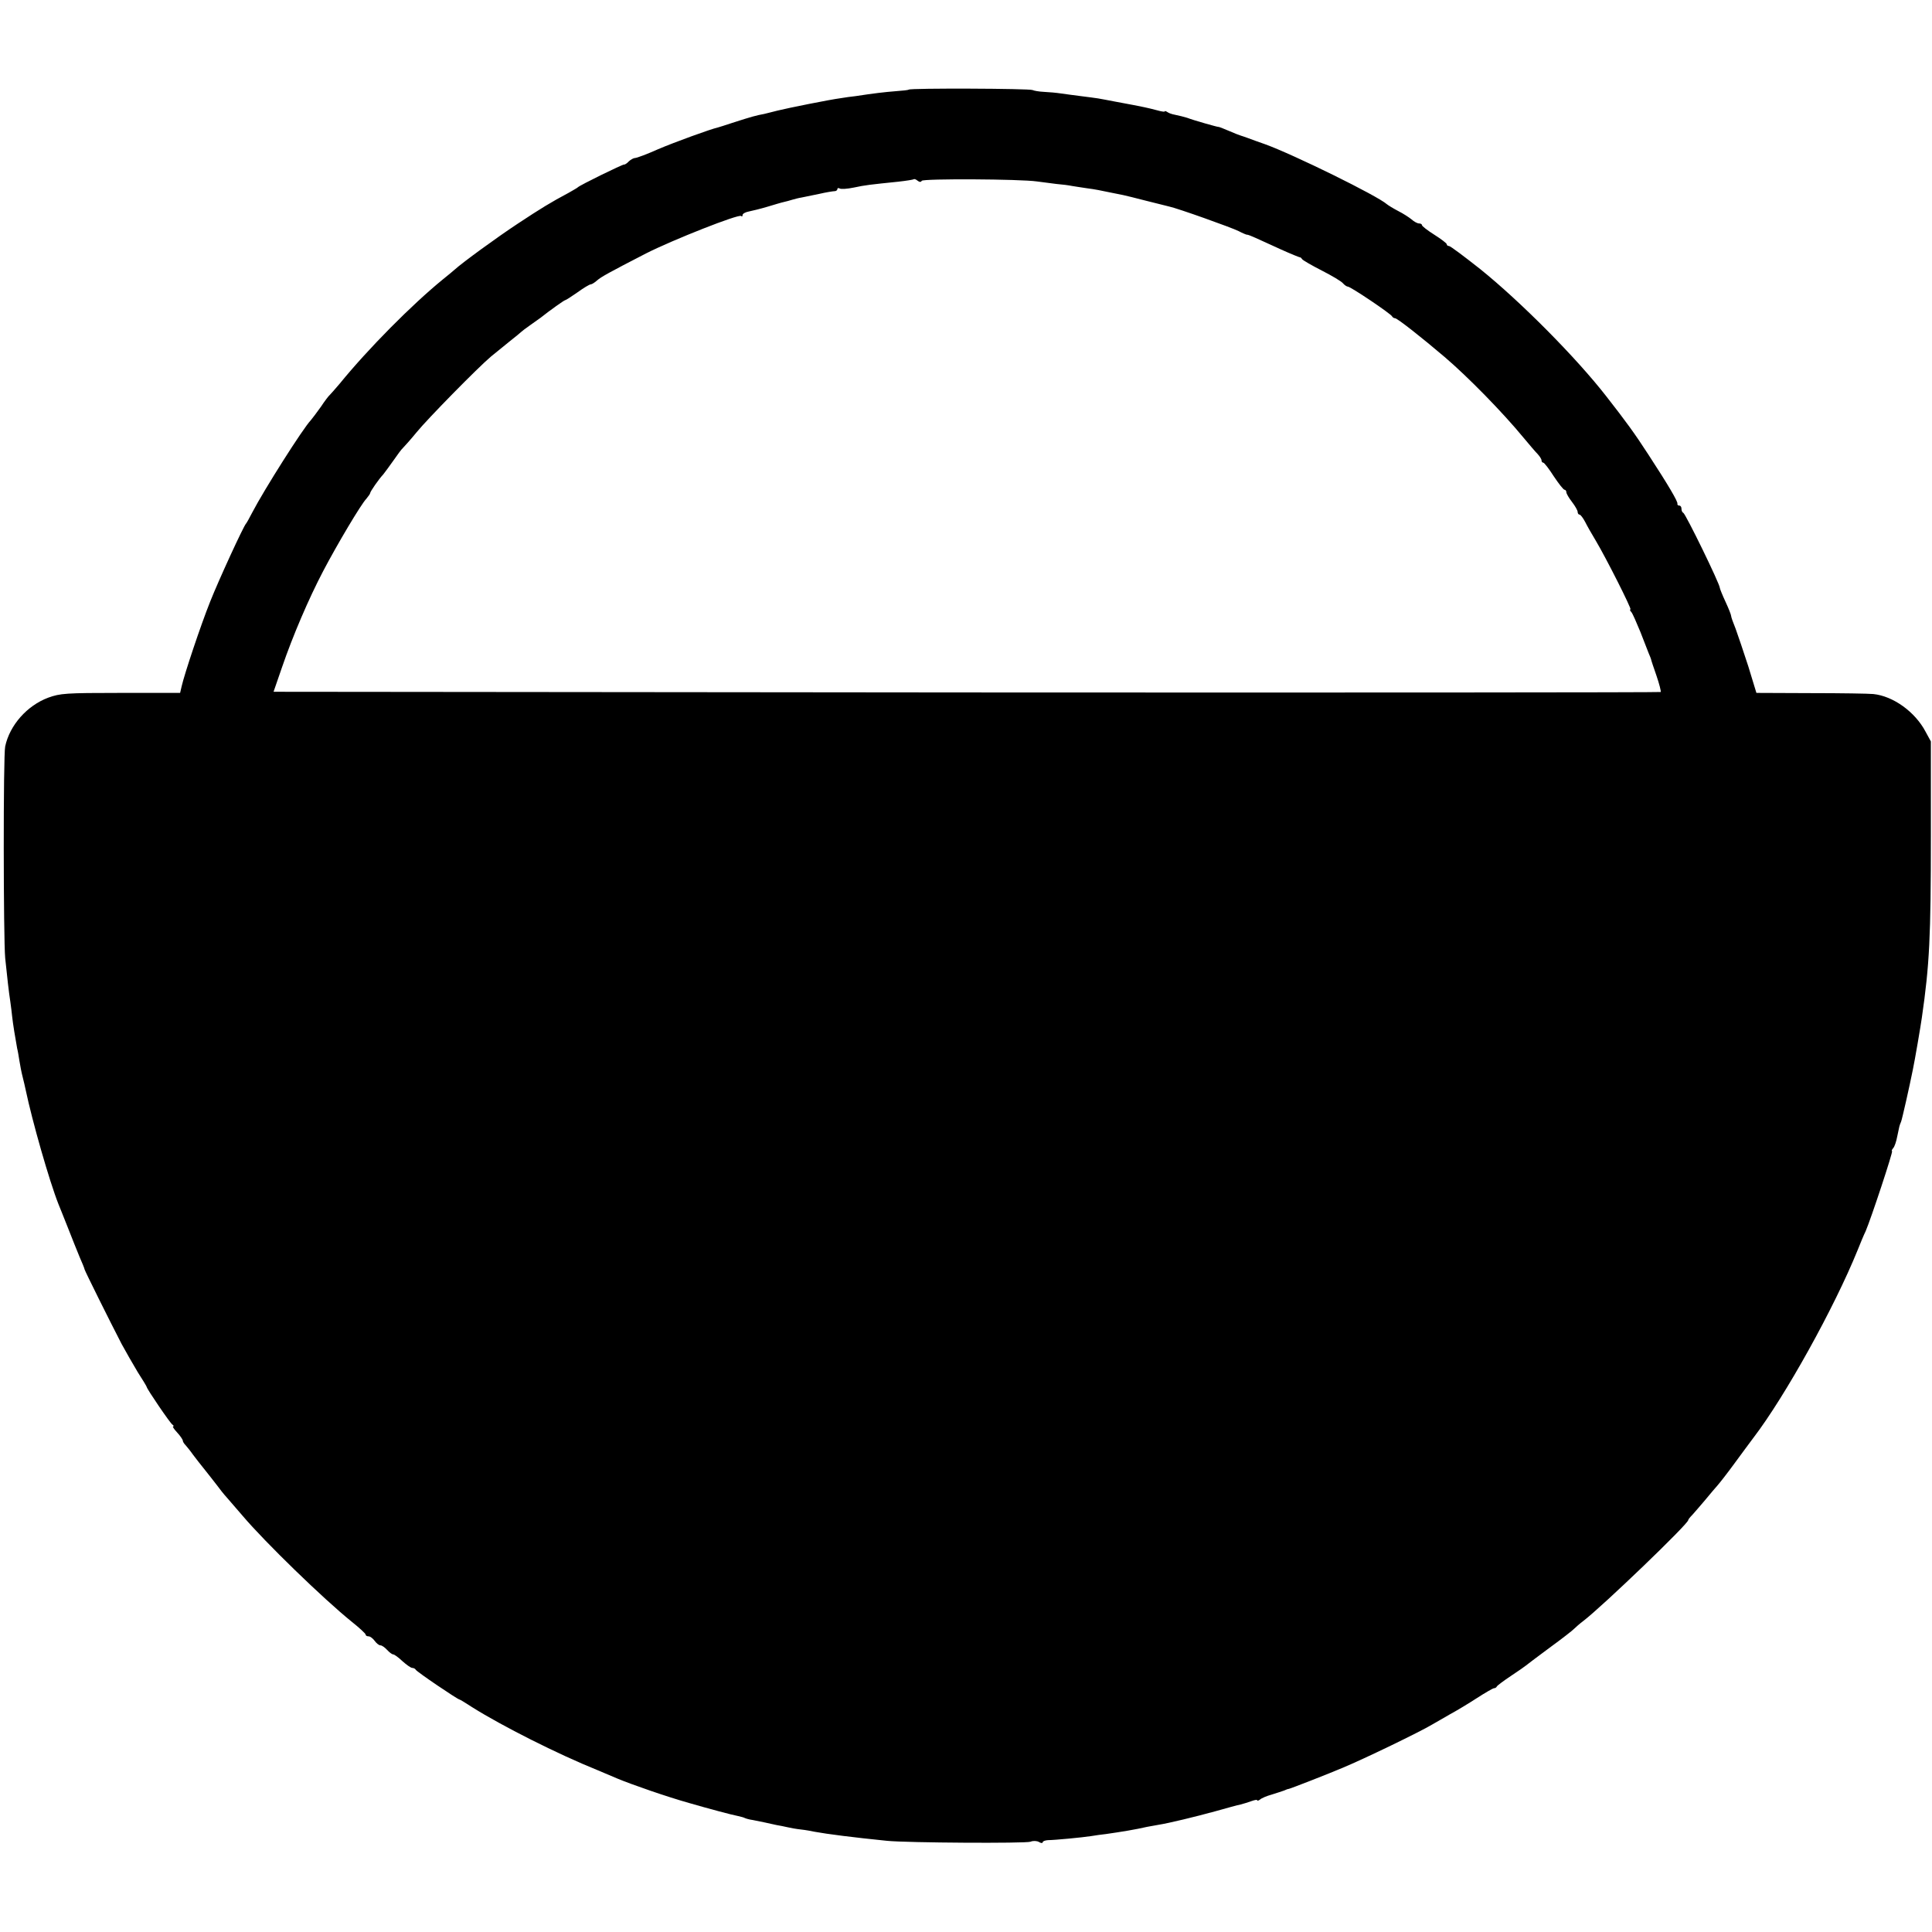
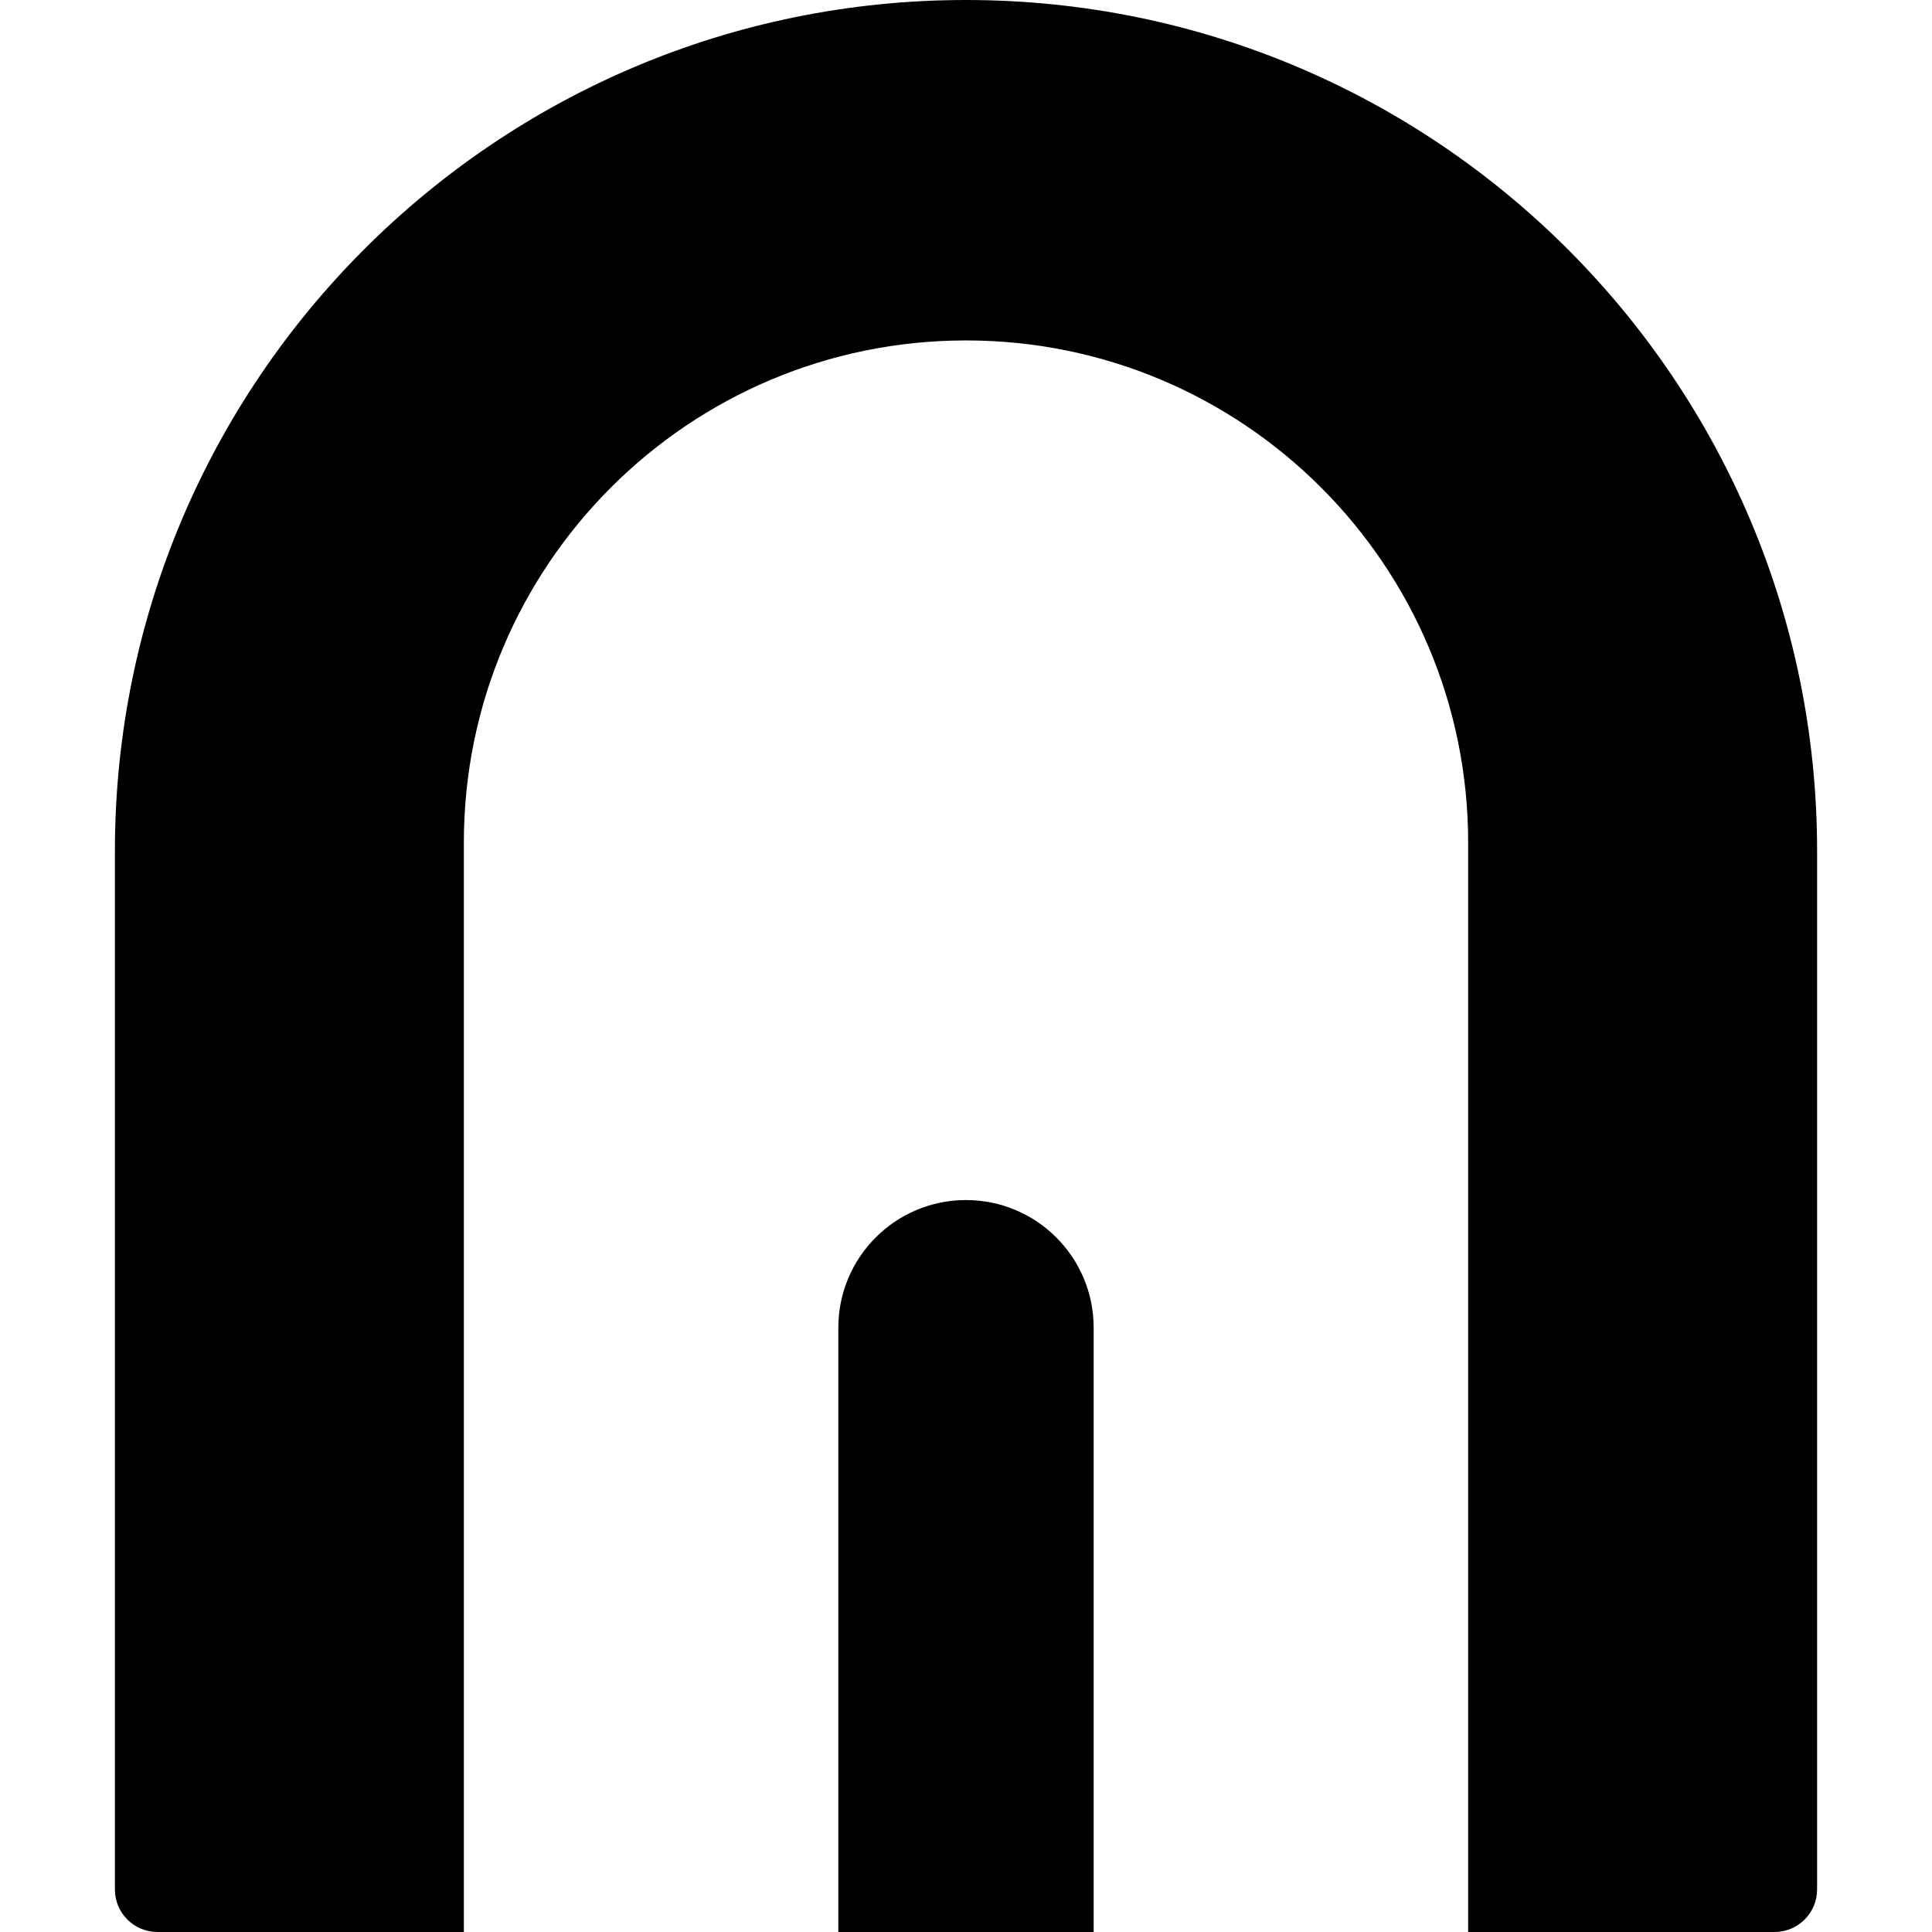
- <svg xmlns="http://www.w3.org/2000/svg" width="1141.333" height="1141.333" preserveAspectRatio="xMidYMid meet" version="1.0" viewBox="0 0 856 856">
-   <g fill="#000" stroke="none">
-     <path d="M4027 8163 c-2 -2 -28 -5 -58 -7 -50 -4 -94 -9 -179 -22 -19 -2 -48 -6 -65 -9 -47 -6 -236 -44 -280 -55 -22 -6 -49 -12 -60 -15 -34 -6 -58 -13 -130 -36 -38 -13 -72 -23 -75 -24 -29 -6 -194 -66 -264 -96 -49 -22 -95 -39 -102 -39 -7 0 -19 -7 -28 -15 -8 -9 -18 -15 -21 -14 -7 1 -197 -92 -205 -101 -3 -3 -21 -13 -40 -24 -79 -42 -123 -69 -226 -137 -94 -62 -246 -173 -280 -204 -6 -5 -29 -25 -52 -43 -136 -111 -329 -305 -457 -462 -21 -25 -41 -47 -44 -50 -4 -3 -22 -26 -39 -52 -18 -25 -38 -52 -45 -60 -34 -35 -207 -308 -259 -408 -13 -25 -25 -47 -28 -50 -11 -11 -121 -250 -159 -346 -42 -105 -114 -321 -126 -374 l-7 -30 -263 0 c-245 0 -268 -2 -321 -21 -94 -35 -171 -122 -191 -216 -9 -39 -8 -852 0 -938 9 -87 16 -150 23 -195 3 -19 6 -48 8 -65 3 -29 14 -97 22 -140 3 -11 7 -36 10 -55 3 -19 9 -51 14 -70 5 -19 11 -46 14 -60 29 -138 104 -401 145 -505 5 -11 23 -58 42 -105 18 -47 42 -105 52 -130 11 -25 21 -49 22 -55 3 -10 109 -224 164 -330 18 -33 50 -89 71 -124 22 -34 40 -64 40 -66 0 -8 104 -161 114 -167 6 -4 7 -8 3 -8 -4 0 4 -12 18 -27 14 -15 25 -32 25 -36 0 -5 6 -14 13 -21 6 -7 21 -25 32 -41 11 -15 34 -44 50 -64 17 -21 41 -52 55 -70 13 -18 33 -43 45 -56 11 -13 42 -49 70 -81 100 -118 359 -369 483 -469 34 -27 62 -53 62 -57 0 -5 6 -8 13 -8 7 0 19 -9 27 -20 8 -11 19 -20 26 -20 6 0 19 -9 29 -20 10 -11 22 -20 27 -20 5 0 23 -13 41 -30 18 -16 37 -30 44 -30 6 0 13 -4 15 -8 3 -8 186 -132 194 -132 2 0 27 -15 56 -34 132 -83 377 -207 558 -280 36 -15 74 -31 85 -36 62 -26 220 -81 320 -109 79 -23 191 -53 214 -57 14 -3 28 -7 31 -9 4 -2 20 -7 36 -9 16 -3 40 -8 54 -11 14 -3 36 -8 50 -11 14 -2 36 -7 50 -10 13 -3 40 -8 60 -10 19 -2 46 -7 60 -10 54 -10 171 -25 320 -40 90 -9 613 -12 636 -4 11 5 28 4 37 -1 9 -6 17 -6 17 -1 0 4 10 8 23 9 29 0 154 12 192 18 17 3 46 7 65 9 70 10 131 20 183 32 16 3 38 7 50 9 45 7 165 36 252 60 50 14 100 28 112 30 12 3 34 10 48 15 14 5 25 7 25 4 0 -4 6 -2 13 3 6 6 30 16 52 22 22 7 47 15 55 18 8 4 17 7 20 7 10 2 179 68 240 94 96 40 342 159 395 191 17 10 53 30 80 46 28 15 81 47 118 71 37 24 72 44 76 44 5 0 11 3 13 8 2 4 30 25 63 47 33 22 62 42 65 45 3 3 50 38 105 79 55 40 105 79 110 85 6 6 24 22 40 34 85 65 465 430 465 447 0 3 8 13 18 23 9 10 35 40 57 66 22 27 47 56 55 65 8 9 42 52 74 96 32 44 71 96 85 115 140 183 358 576 461 830 12 30 28 69 36 85 24 56 123 355 117 355 -3 0 -1 6 5 13 6 6 14 30 18 52 10 48 9 46 17 65 5 13 37 155 52 230 9 42 35 195 40 231 34 235 40 357 40 804 l0 420 -24 44 c-46 87 -143 157 -231 166 -19 2 -144 4 -276 4 l-242 1 -36 118 c-21 64 -46 139 -56 166 -11 27 -20 52 -20 57 0 5 -11 33 -25 63 -14 30 -25 58 -25 61 0 18 -152 329 -162 333 -5 2 -8 10 -8 18 0 8 -4 14 -10 14 -5 0 -9 3 -8 8 3 9 -40 82 -128 217 -63 97 -98 145 -187 259 -133 171 -380 420 -559 564 -71 56 -132 102 -138 102 -5 0 -10 3 -10 8 0 4 -25 23 -55 42 -30 19 -55 38 -55 43 0 4 -6 7 -13 7 -7 0 -22 8 -33 18 -11 9 -37 26 -59 37 -21 11 -44 25 -50 30 -41 37 -413 220 -540 266 -27 9 -61 22 -75 27 -14 5 -28 10 -32 11 -4 1 -28 10 -53 21 -25 11 -46 19 -48 18 -2 -1 -109 29 -137 40 -13 4 -32 9 -65 16 -5 1 -16 5 -22 9 -7 5 -13 6 -13 3 0 -2 -15 0 -32 5 -18 5 -44 11 -58 14 -14 3 -36 7 -50 10 -14 3 -50 9 -80 15 -30 6 -64 12 -75 14 -11 2 -45 6 -75 10 -30 4 -71 9 -90 12 -19 3 -53 6 -75 7 -22 1 -44 5 -50 8 -11 7 -542 9 -548 2z m57 -404 c7 10 436 8 511 -3 22 -3 60 -8 85 -11 25 -2 56 -6 70 -9 14 -2 43 -7 65 -10 38 -5 58 -9 115 -21 14 -3 34 -7 45 -9 11 -2 58 -14 105 -26 47 -12 92 -23 100 -25 35 -7 279 -94 308 -109 17 -9 34 -16 37 -16 3 1 20 -6 38 -14 17 -8 68 -31 112 -51 44 -20 82 -35 84 -35 2 1 7 -3 10 -8 3 -5 43 -28 88 -51 45 -23 87 -48 93 -56 7 -8 17 -15 22 -15 12 0 192 -121 196 -132 2 -4 8 -8 13 -8 10 0 119 -86 220 -172 102 -87 256 -244 349 -357 25 -30 53 -63 63 -73 9 -10 17 -22 17 -28 0 -5 3 -10 8 -10 4 0 25 -27 46 -60 22 -33 43 -60 48 -60 4 0 8 -5 8 -11 0 -6 11 -25 25 -43 14 -18 25 -38 25 -44 0 -7 4 -12 8 -12 5 0 16 -15 25 -32 9 -18 30 -55 47 -83 46 -77 161 -305 154 -305 -4 0 -2 -6 4 -12 6 -7 23 -47 40 -88 16 -41 33 -84 37 -95 5 -11 9 -22 10 -25 0 -3 11 -36 24 -73 13 -38 21 -70 19 -73 -3 -2 -1386 -3 -3075 -2 l-3071 3 38 110 c47 137 117 301 182 425 62 118 167 295 191 320 9 11 17 22 17 25 0 7 39 63 58 83 6 7 26 35 44 60 18 26 37 52 43 57 6 6 34 37 61 70 48 59 271 286 329 335 17 14 53 43 80 65 28 22 52 42 55 45 3 3 21 17 40 30 19 14 40 28 45 32 40 32 105 78 109 78 3 0 28 16 55 35 26 19 53 35 58 35 5 0 18 8 29 18 17 15 53 35 216 119 118 60 412 176 422 166 3 -4 6 -2 6 4 0 6 12 13 28 16 15 3 52 12 82 21 30 9 63 19 73 21 10 2 27 7 37 10 10 3 29 8 42 10 13 3 48 10 78 16 30 7 61 12 68 12 6 0 12 4 12 9 0 5 5 6 10 3 6 -4 34 -2 63 4 51 11 71 13 197 26 36 4 67 9 69 11 2 2 10 -1 17 -7 8 -6 14 -7 18 0z" transform="translate(0,856) scale(0.1,-0.1)" />
+ <svg xmlns="http://www.w3.org/2000/svg" width="227" height="227" viewBox="0 0 227 227">
+   <g transform="translate(13.5,0)">
+     <path fill="#000" fill-rule="evenodd" d="M0,100 A100,100 0 0 1 200,100 L200,222 A5,5 0 0 1 195,227 L5,227 A5,5 0 0 1 0,222 Z M41,227 L41,99 A59,59 0 0 1 159,99 L159,227 Z" />
+     <path fill="#000" d="M85,227 L85,156 A15,15 0 0 1 115,156 L115,227 Z" />
  </g>
</svg>
